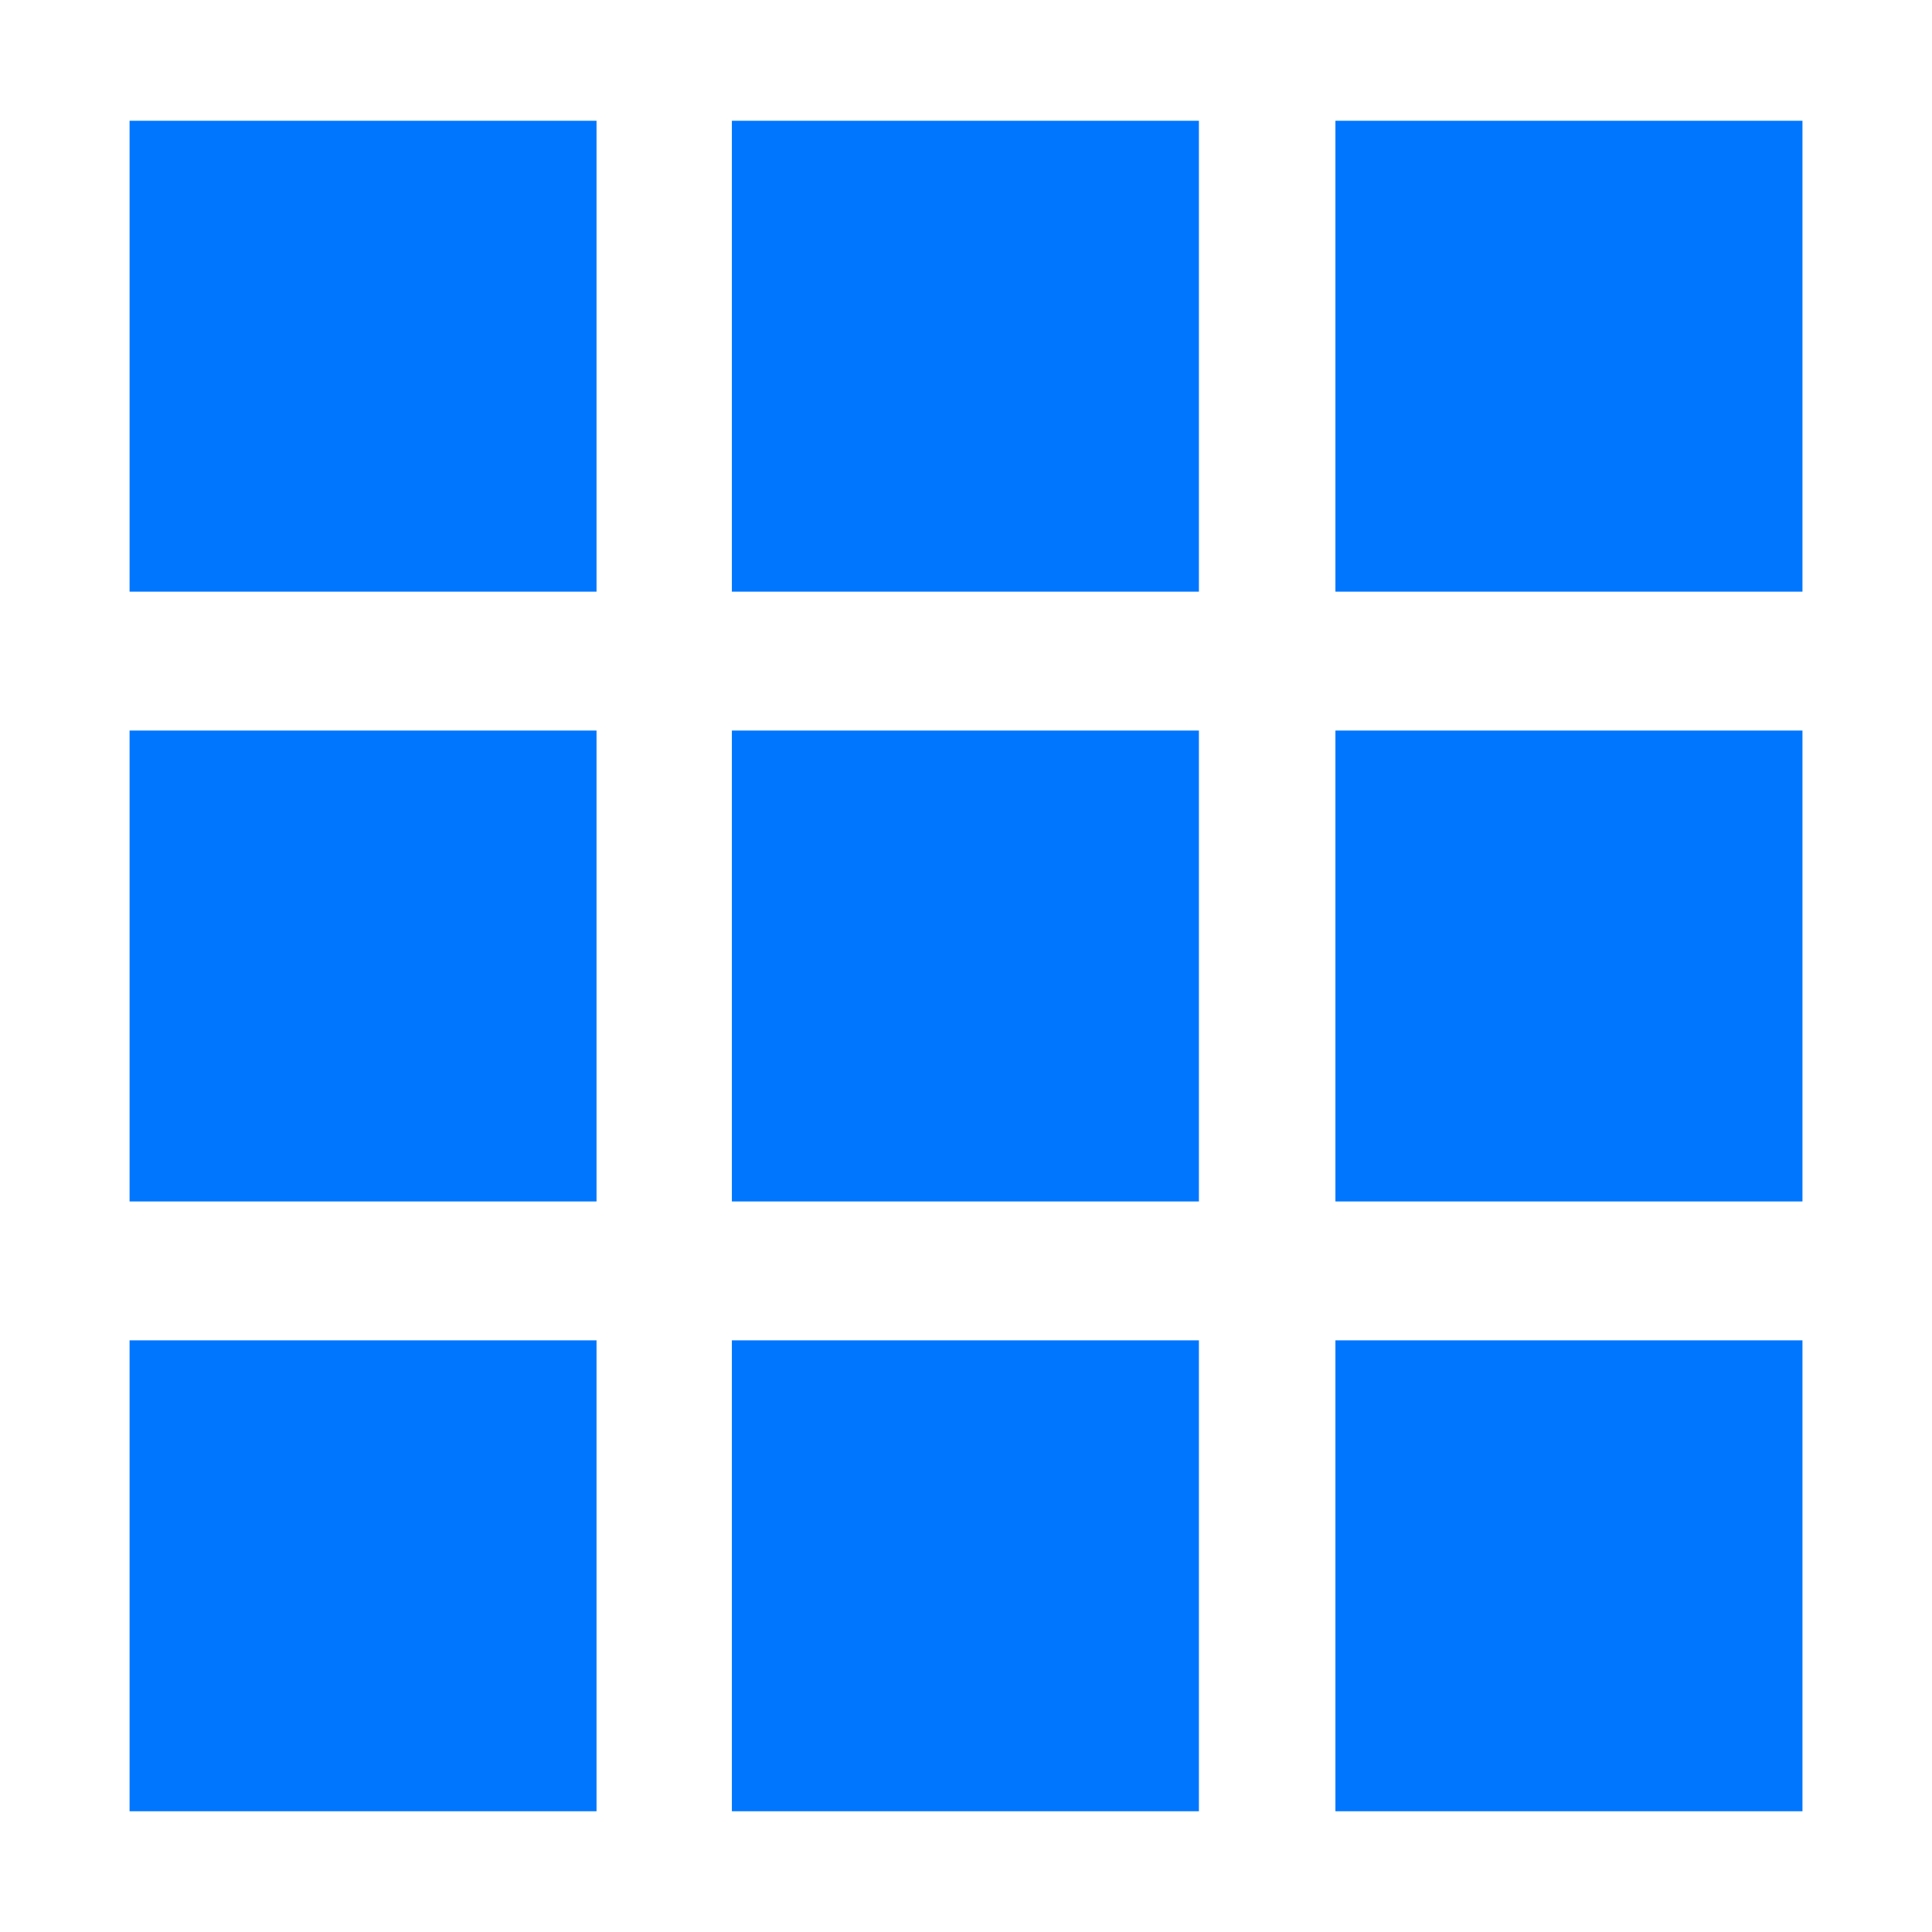
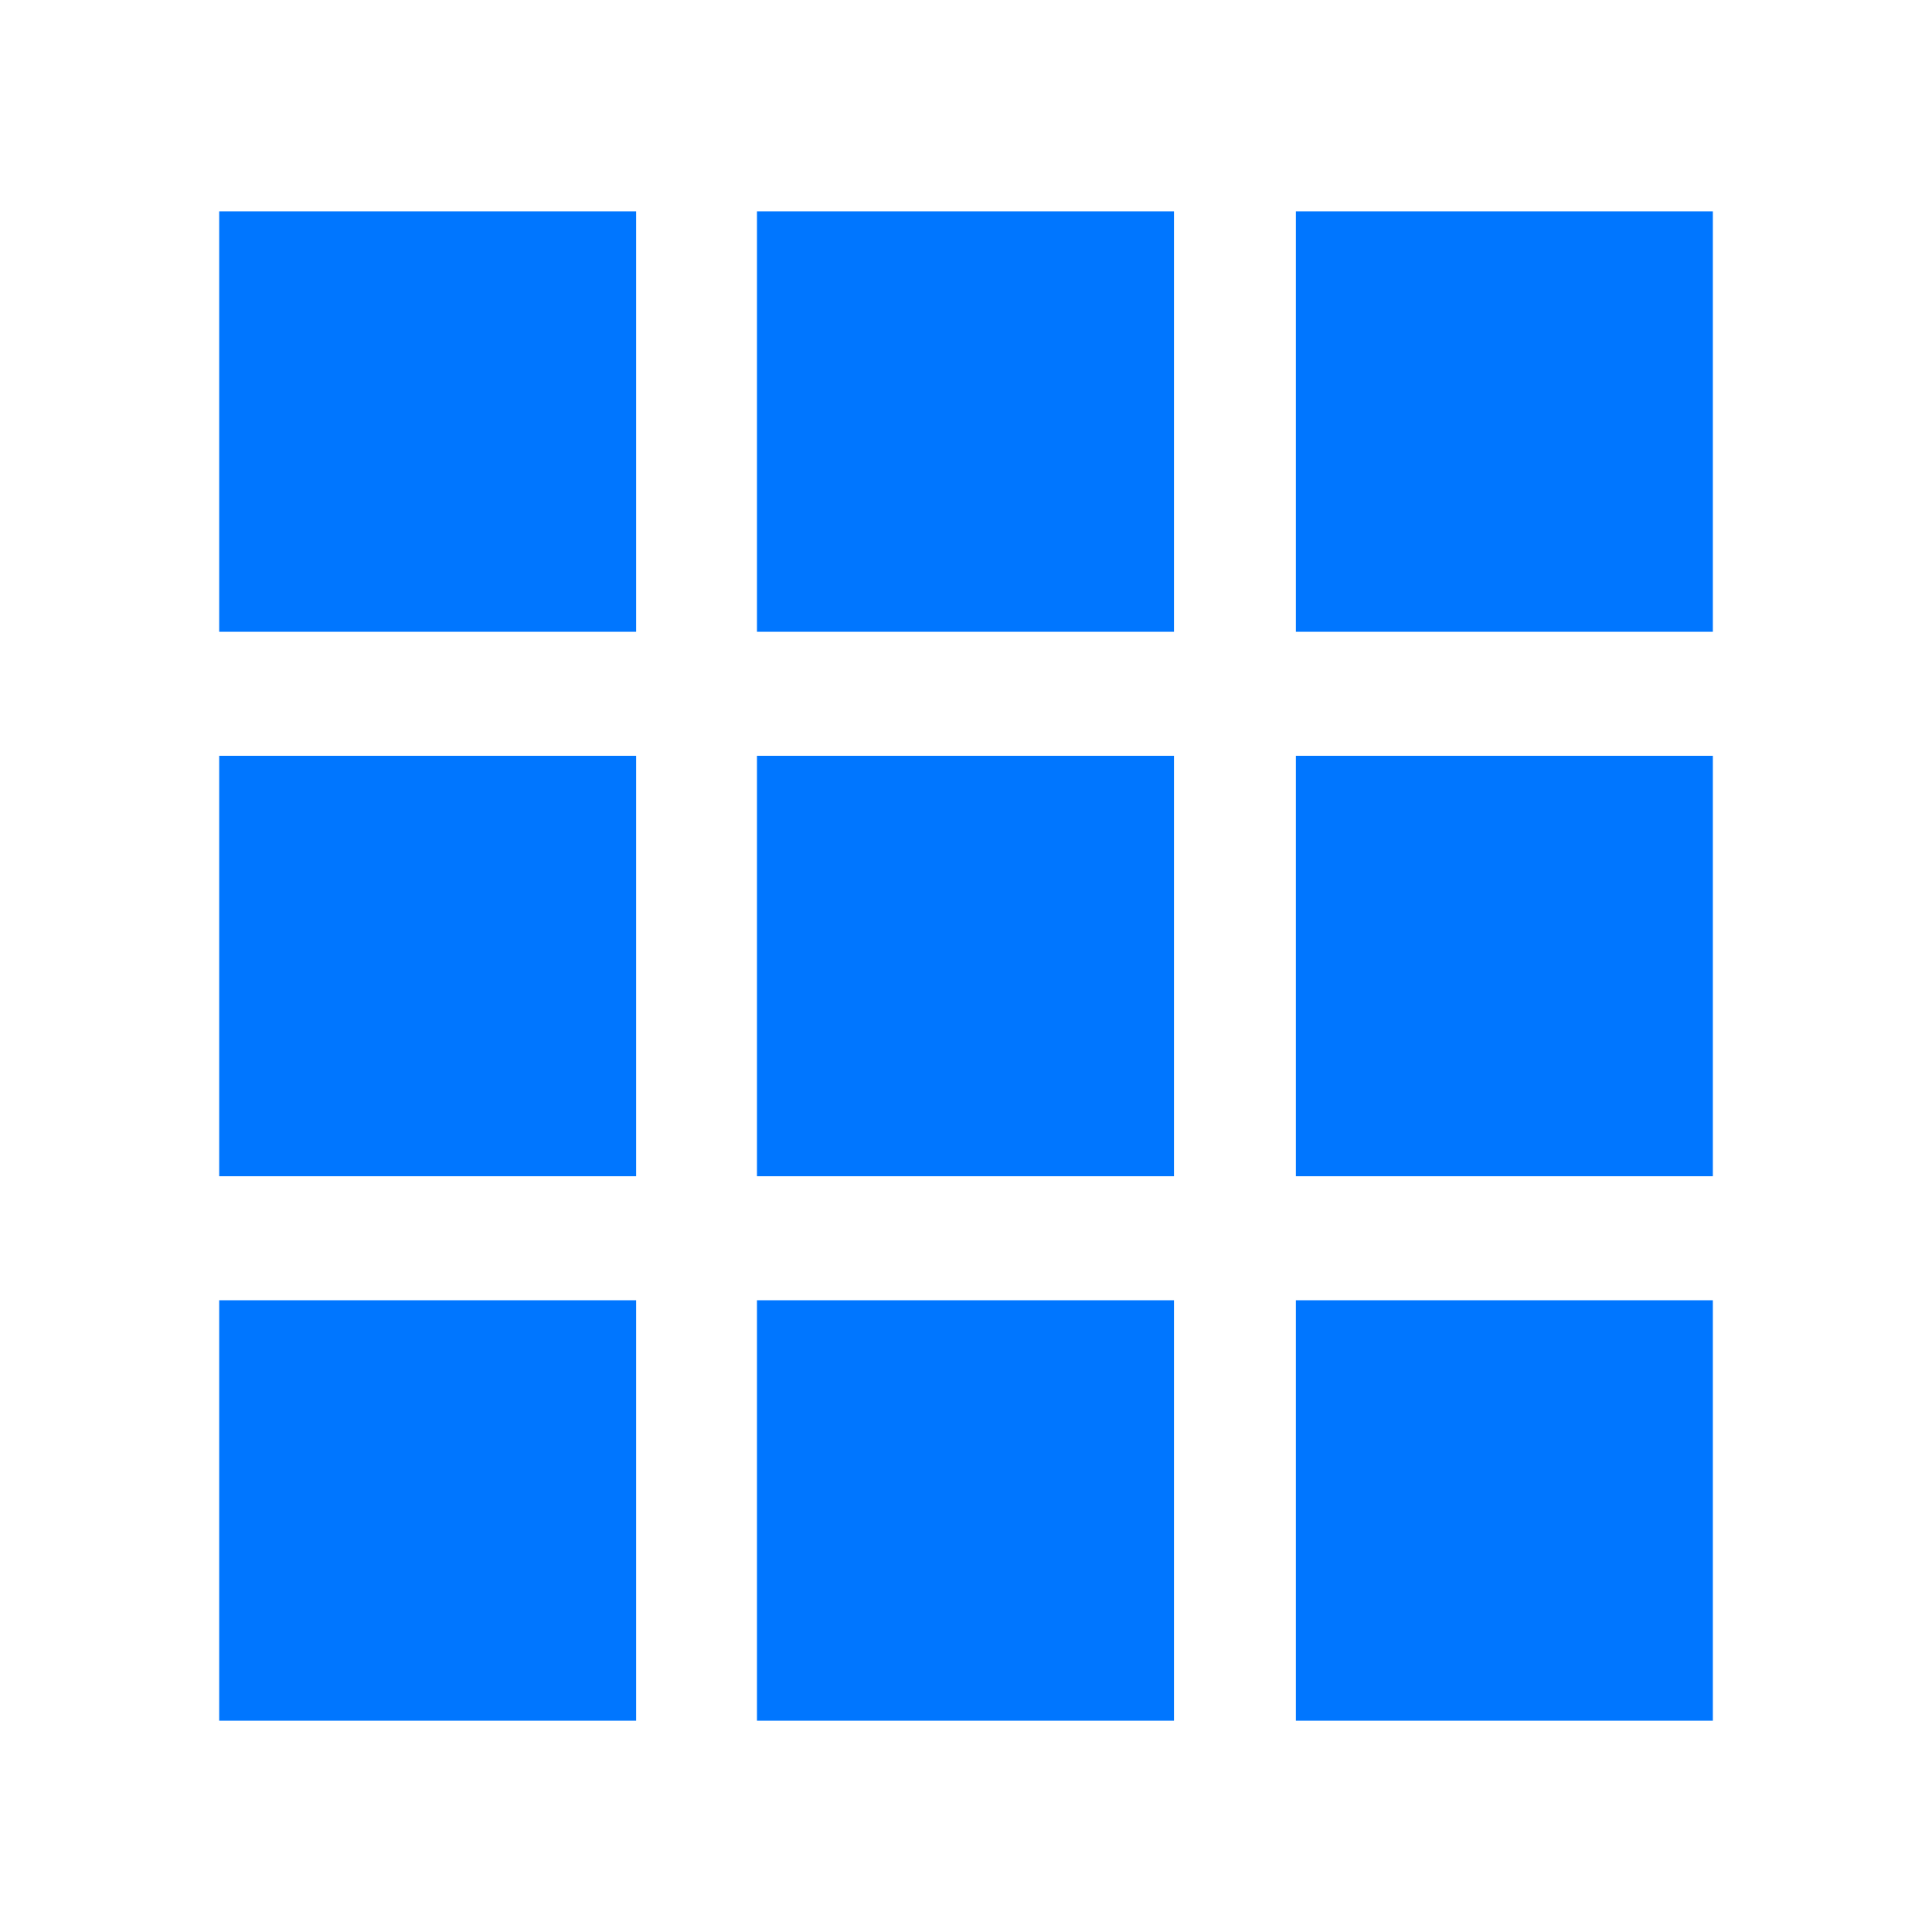
<svg xmlns="http://www.w3.org/2000/svg" viewBox="0 0 64 64">
-   <g transform="matrix(2.554711 0 0 2.554711 4.291991 3.877818)">
-     <path d="M0 0.048 6.055 0.048 6.055 6.154 0 6.154Z" fill="#0076FF" />
-     <path d="M7.81 0.048 13.866 0.048 13.866 6.154 7.81 6.154Z" fill="#0076FF" />
-     <path d="M15.636 0.048 21.692 0.048 21.692 6.154 15.636 6.154Z" fill="#0076FF" />
-     <path d="M0 7.955 6.055 7.955 6.055 14.061 0 14.061Z" fill="#0076FF" />
-     <path d="M7.81 7.955 13.866 7.955 13.866 14.061 7.81 14.061Z" fill="#0076FF" />
-     <path d="M15.636 7.955 21.692 7.955 21.692 14.061 15.636 14.061Z" fill="#0076FF" />
-     <path d="M0 15.862 6.055 15.862 6.055 21.968 0 21.968Z" fill="#0076FF" />
-     <path d="M7.81 15.862 13.866 15.862 13.866 21.968 7.81 21.968Z" fill="#0076FF" />
-     <path d="M15.636 15.862 21.692 15.862 21.692 21.968 15.636 21.968Z" fill="#0076FF" />
+   <g transform="translate(3.429 3.429) scale(0.89286)">
+     <g transform="matrix(2.554711 0 0 2.554711 4.291991 3.877818)">
+       <path d="M0 0.048 6.055 0.048 6.055 6.154 0 6.154Z" fill="#0076FF" />
+       <path d="M7.81 0.048 13.866 0.048 13.866 6.154 7.81 6.154Z" fill="#0076FF" />
+       <path d="M15.636 0.048 21.692 0.048 21.692 6.154 15.636 6.154Z" fill="#0076FF" />
+       <path d="M0 7.955 6.055 7.955 6.055 14.061 0 14.061Z" fill="#0076FF" />
+       <path d="M7.81 7.955 13.866 7.955 13.866 14.061 7.81 14.061Z" fill="#0076FF" />
+       <path d="M15.636 7.955 21.692 7.955 21.692 14.061 15.636 14.061Z" fill="#0076FF" />
+       <path d="M0 15.862 6.055 15.862 6.055 21.968 0 21.968Z" fill="#0076FF" />
+       <path d="M7.81 15.862 13.866 15.862 13.866 21.968 7.81 21.968Z" fill="#0076FF" />
+       <path d="M15.636 15.862 21.692 15.862 21.692 21.968 15.636 21.968Z" fill="#0076FF" />
+     </g>
  </g>
</svg>
